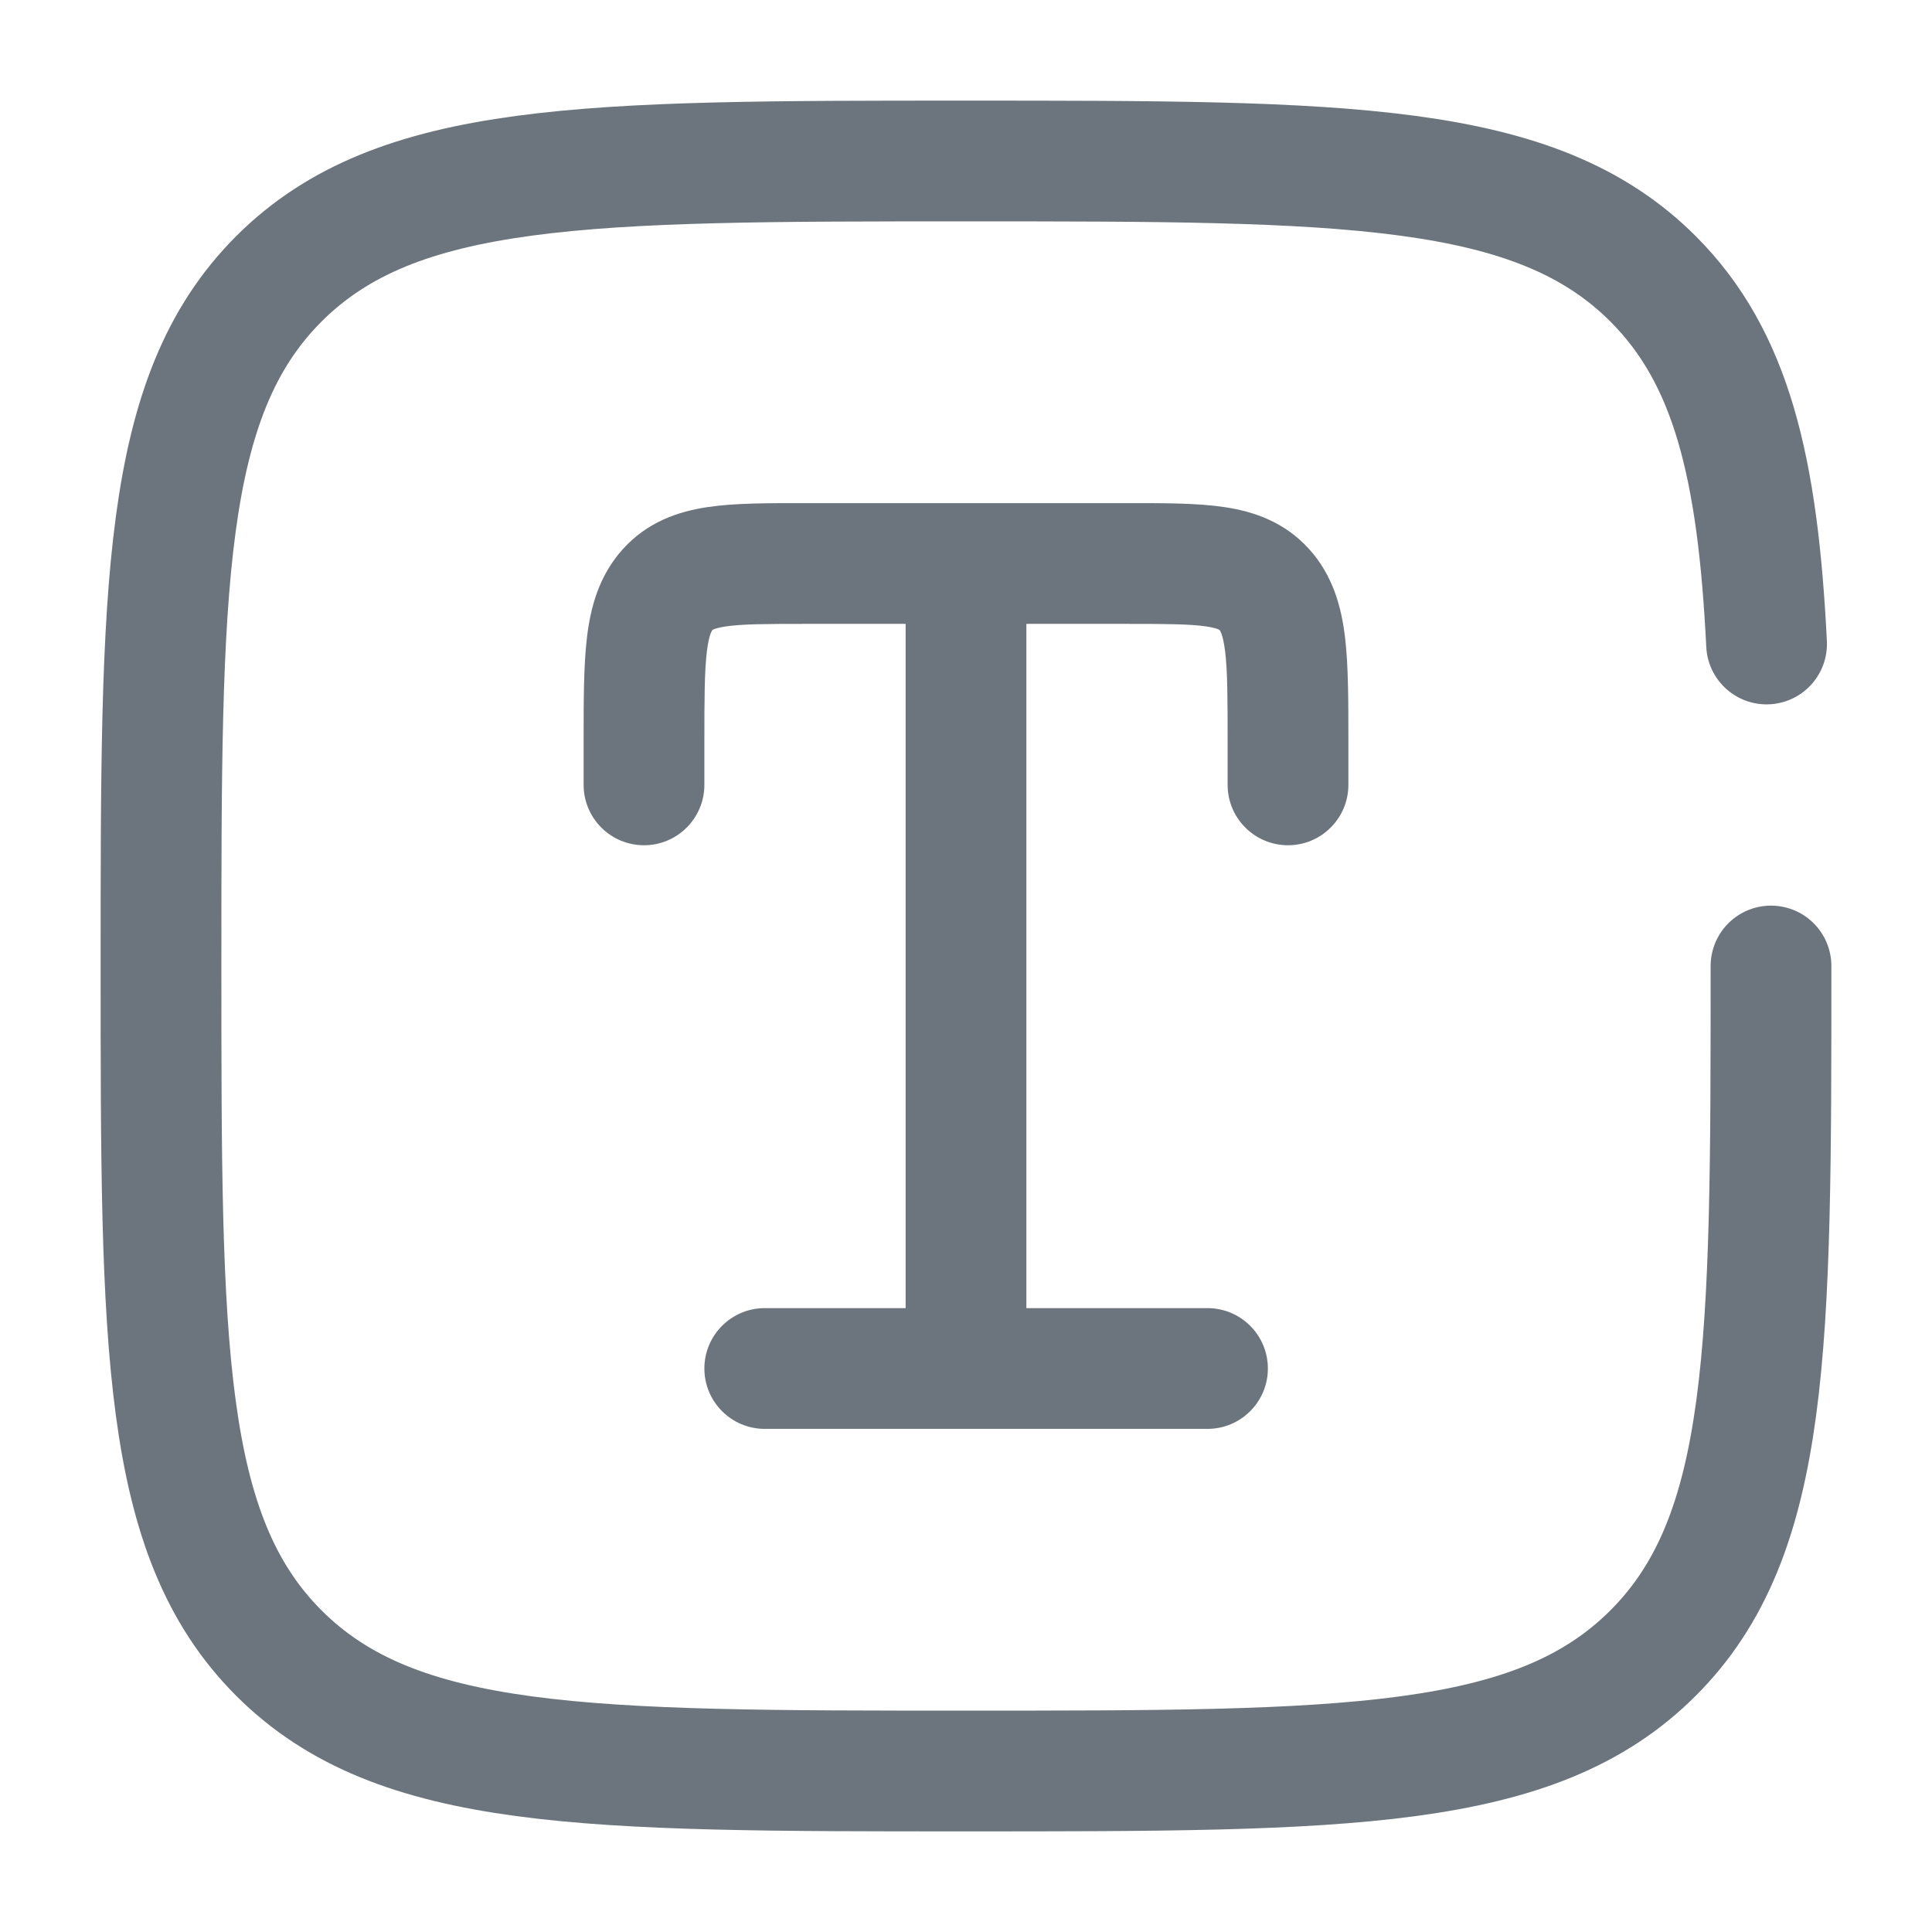
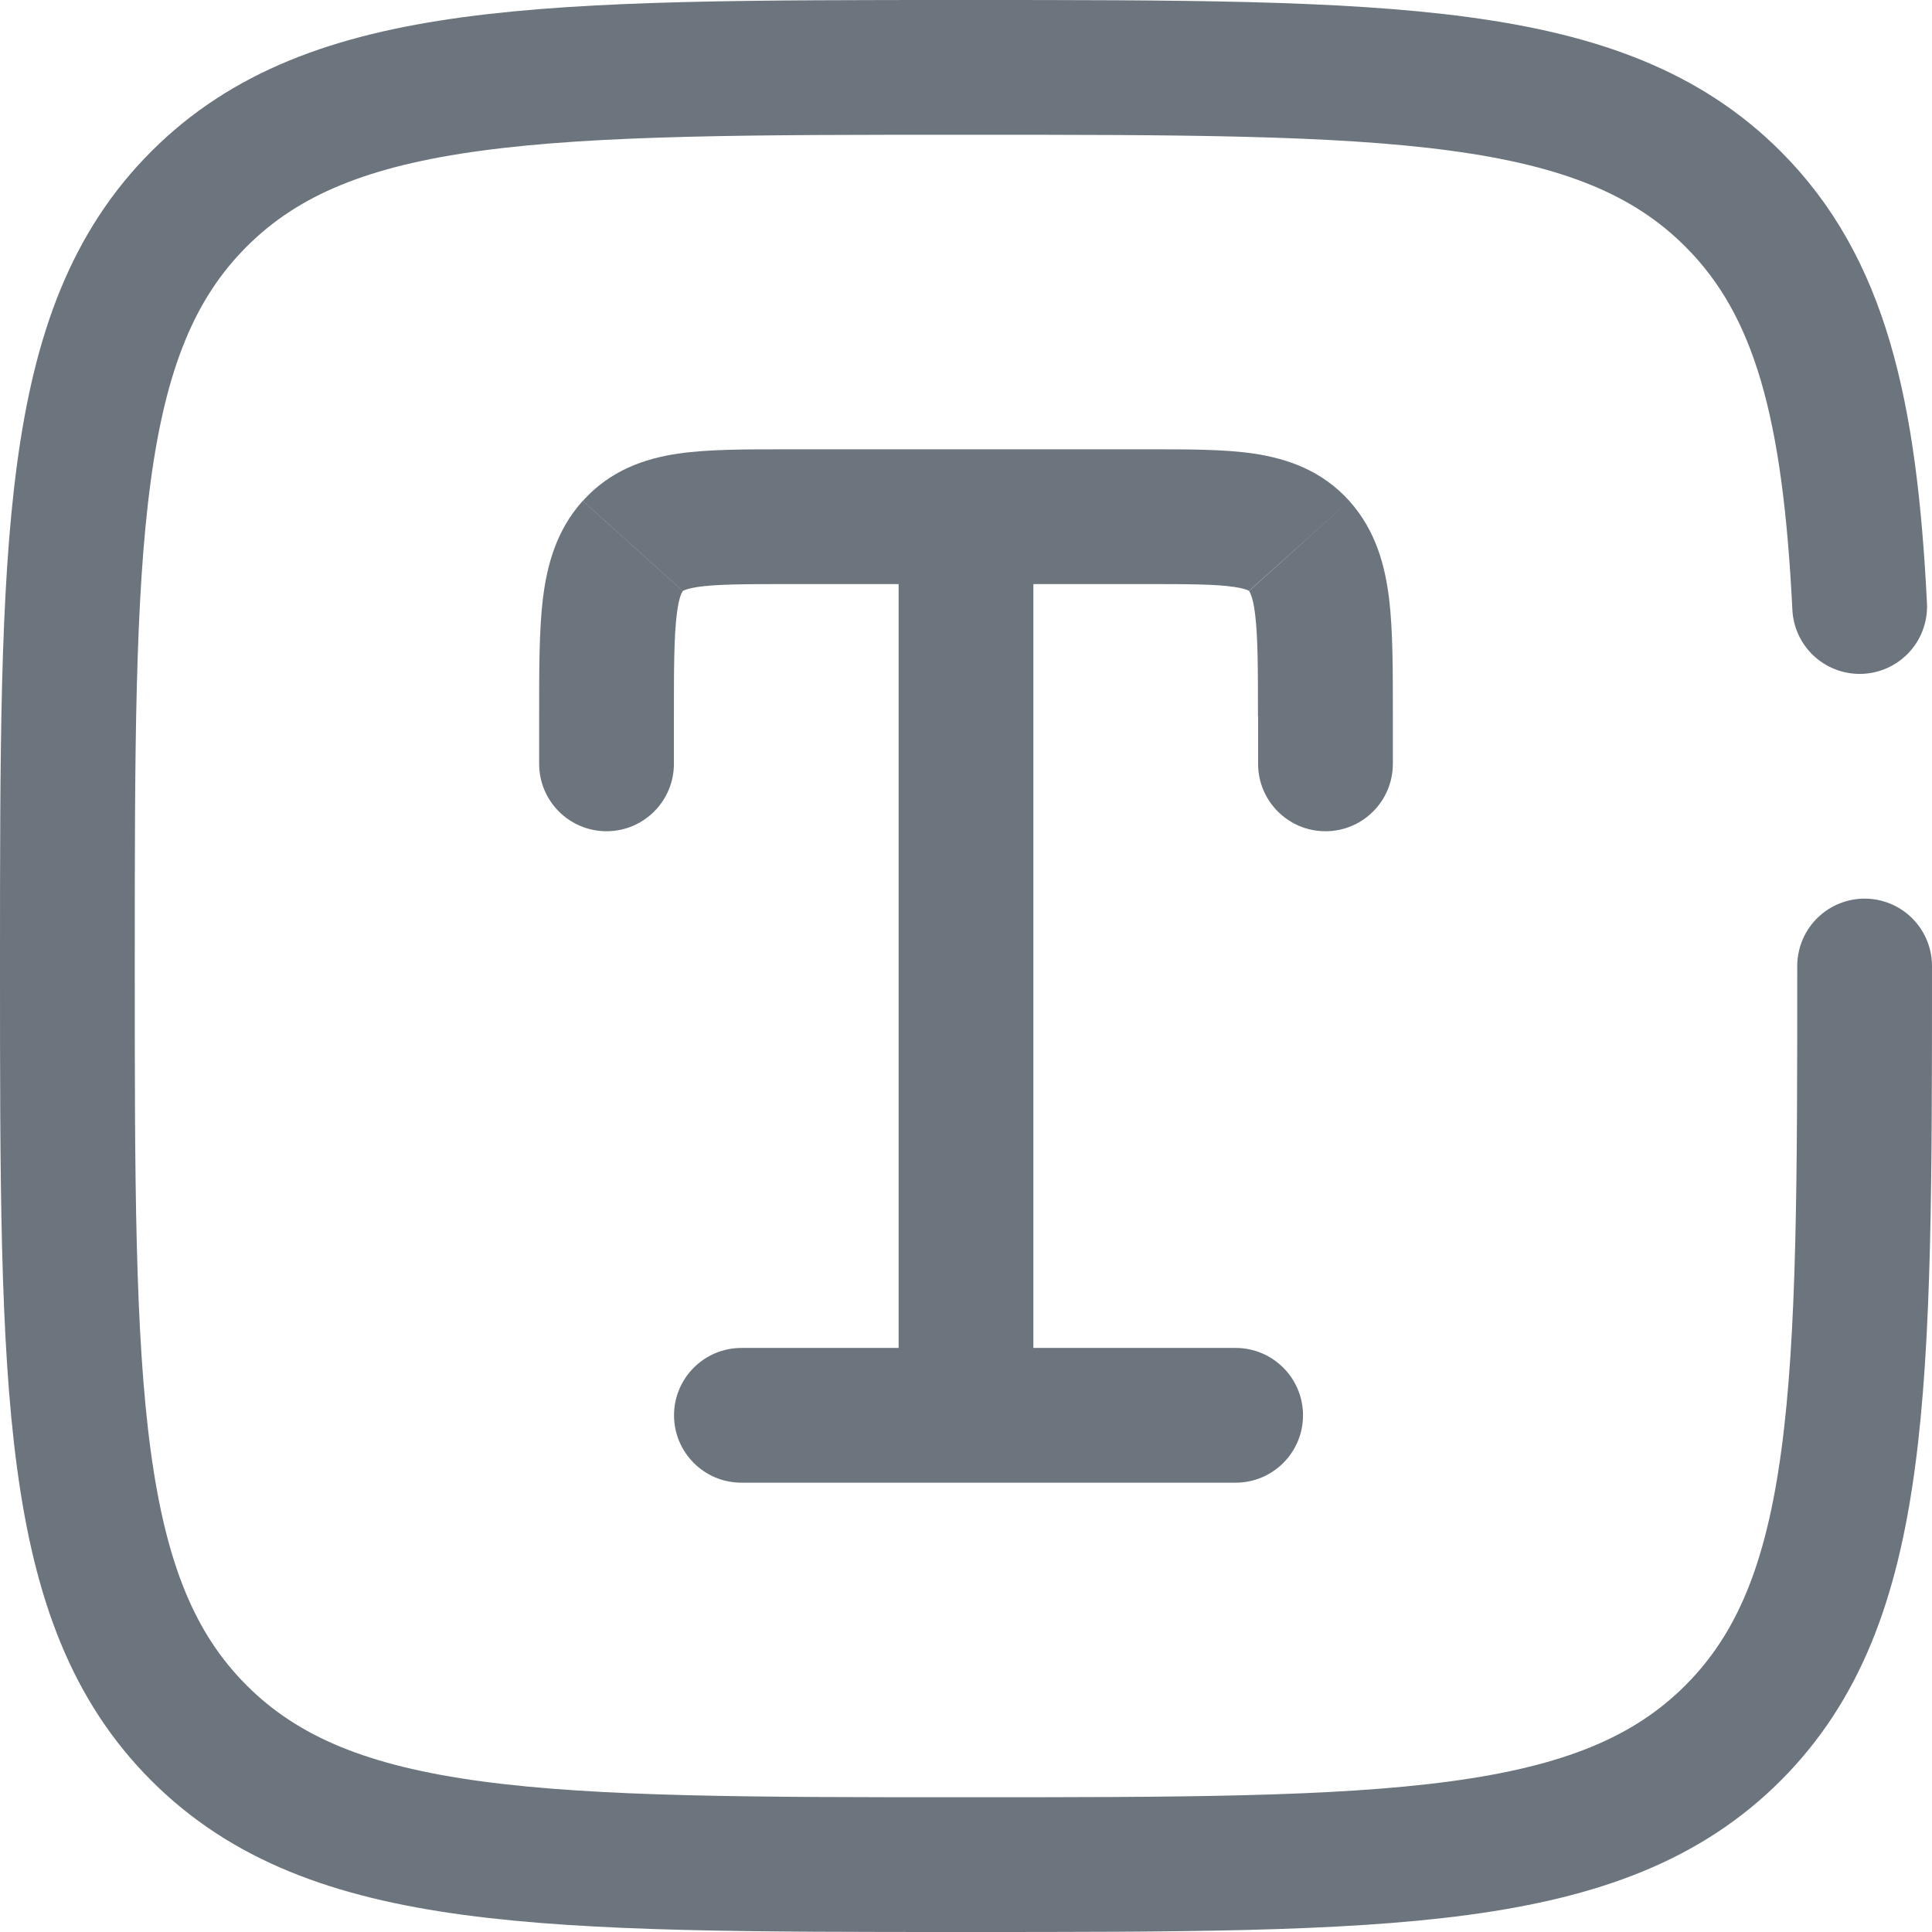
- <svg xmlns="http://www.w3.org/2000/svg" viewBox="0 0 24 24" fill="none">
-   <path d="M11.25 17C11.25 17.414 11.586 17.75 12 17.75C12.414 17.75 12.75 17.414 12.75 17H11.25ZM15.25 9.75C15.25 10.164 15.586 10.5 16 10.5C16.414 10.5 16.75 10.164 16.75 9.75H15.25ZM7.25 9.75C7.25 10.164 7.586 10.5 8 10.5C8.414 10.5 8.75 10.164 8.75 9.75H7.25ZM15.707 7.325L16.265 6.824V6.824L15.707 7.325ZM9.5 16.25C9.086 16.25 8.75 16.586 8.75 17C8.75 17.414 9.086 17.75 9.5 17.75V16.25ZM15 17.75C15.414 17.75 15.75 17.414 15.75 17C15.75 16.586 15.414 16.25 15 16.25V17.75ZM10 7.75H12V6.25H10V7.75ZM12 7.75H14V6.25H12V7.75ZM12.75 17V7H11.25V17H12.75ZM15.25 9.222V9.75H16.75V9.222H15.25ZM7.25 9.222V9.75H8.75V9.222H7.25ZM14 7.75C14.495 7.75 14.782 7.752 14.986 7.782C15.078 7.796 15.121 7.812 15.138 7.819C15.148 7.824 15.148 7.825 15.15 7.827L16.265 6.824C15.96 6.485 15.579 6.354 15.208 6.299C14.868 6.248 14.448 6.25 14 6.25V7.75ZM16.75 9.222C16.75 8.718 16.751 8.271 16.708 7.913C16.663 7.541 16.559 7.151 16.265 6.824L15.15 7.827C15.152 7.83 15.161 7.839 15.173 7.872C15.187 7.91 15.205 7.977 15.219 8.093C15.249 8.34 15.25 8.679 15.25 9.222H16.75ZM10 6.25C9.552 6.25 9.132 6.248 8.792 6.299C8.421 6.354 8.04 6.485 7.735 6.824L8.85 7.827C8.852 7.825 8.852 7.824 8.862 7.819C8.879 7.812 8.922 7.796 9.014 7.782C9.218 7.752 9.505 7.75 10 7.75V6.25ZM8.75 9.222C8.75 8.679 8.751 8.34 8.781 8.093C8.795 7.977 8.813 7.91 8.827 7.872C8.839 7.839 8.848 7.83 8.85 7.827L7.735 6.824C7.441 7.151 7.337 7.541 7.292 7.913C7.249 8.271 7.25 8.718 7.25 9.222H8.75ZM9.5 17.75H15V16.25H9.5V17.75Z" fill="#6c757d" />
-   <path d="M22 12C22 16.714 22 19.071 20.535 20.535C19.071 22 16.714 22 12 22C7.286 22 4.929 22 3.464 20.535C2 19.071 2 16.714 2 12C2 7.286 2 4.929 3.464 3.464C4.929 2 7.286 2 12 2C16.714 2 19.071 2 20.535 3.464C21.509 4.438 21.836 5.807 21.945 8" stroke="#6c757d" stroke-width="1.5" stroke-linecap="round" />
+ <svg xmlns="http://www.w3.org/2000/svg" viewBox="0 0 16 16" fill="none">
+   <path d="m 7.442,11.721 c 0,0.308 0.25,0.558 0.558,0.558 0.308,0 0.558,-0.25 0.558,-0.558 z m 2.977,-5.395 c 0,0.308 0.25,0.558 0.558,0.558 0.308,0 0.558,-0.25 0.558,-0.558 z m -5.954,0 c 0,0.308 0.25,0.558 0.558,0.558 0.308,0 0.558,-0.25 0.558,-0.558 z m 6.294,-1.804 0.415,-0.373 v 0 z M 6.14,11.163 c -0.308,0 -0.558,0.25 -0.558,0.558 0,0.308 0.25,0.558 0.558,0.558 z m 4.093,1.116 c 0.308,0 0.558,-0.25 0.558,-0.558 0,-0.308 -0.25,-0.558 -0.558,-0.558 z M 6.512,4.837 H 8 V 3.721 H 6.512 Z m 1.488,0 H 9.488 V 3.721 H 8 Z M 8.558,11.721 V 4.279 H 7.442 V 11.721 Z M 10.419,5.933 v 0.393 h 1.116 V 5.933 Z m -5.954,0 V 6.326 H 5.581 V 5.933 Z M 9.488,4.837 c 0.368,0 0.582,0.001 0.734,0.024 0.068,0.01 0.1,0.022 0.112,0.027 0.008,0.004 0.007,0.004 0.009,0.006 L 11.174,4.148 C 10.947,3.896 10.663,3.799 10.387,3.757 10.134,3.719 9.822,3.721 9.488,3.721 Z m 2.047,1.096 c 0,-0.376 9.67e-4,-0.708 -0.031,-0.974 -0.034,-0.277 -0.111,-0.567 -0.33,-0.811 l -0.83,0.747 c 0.002,0.002 0.008,0.009 0.017,0.034 0.011,0.028 0.024,0.078 0.034,0.164 0.022,0.184 0.023,0.436 0.023,0.84 z M 6.512,3.721 c -0.333,0 -0.646,-0.001 -0.899,0.036 -0.276,0.041 -0.56,0.139 -0.786,0.391 L 5.656,4.895 c 0.001,-0.002 0.001,-0.002 0.009,-0.006 C 5.677,4.883 5.709,4.872 5.777,4.861 5.929,4.839 6.143,4.837 6.512,4.837 Z M 5.581,5.933 c 0,-0.404 9.6e-4,-0.656 0.023,-0.84 0.01,-0.086 0.023,-0.136 0.034,-0.164 0.009,-0.024 0.015,-0.031 0.017,-0.034 L 4.826,4.148 C 4.607,4.391 4.53,4.681 4.496,4.958 4.464,5.225 4.465,5.557 4.465,5.933 Z M 6.14,12.279 H 10.233 V 11.163 H 6.14 Z" fill="#6c757d" />
+   <path d="m 15.442,8 c 0,3.508 0,5.262 -1.09,6.352 -1.09,1.09 -2.844,1.09 -6.352,1.09 -3.508,0 -5.262,0 -6.352,-1.09 -1.09,-1.09 -1.09,-2.844 -1.09,-6.352 0,-3.508 0,-5.262 1.09,-6.352 1.09,-1.09 2.844,-1.09 6.352,-1.09 3.508,0 5.262,0 6.352,1.09 0.725,0.725 0.968,1.743 1.049,3.375" stroke="#6c757d" stroke-width="1.116" stroke-linecap="round" />
</svg>
